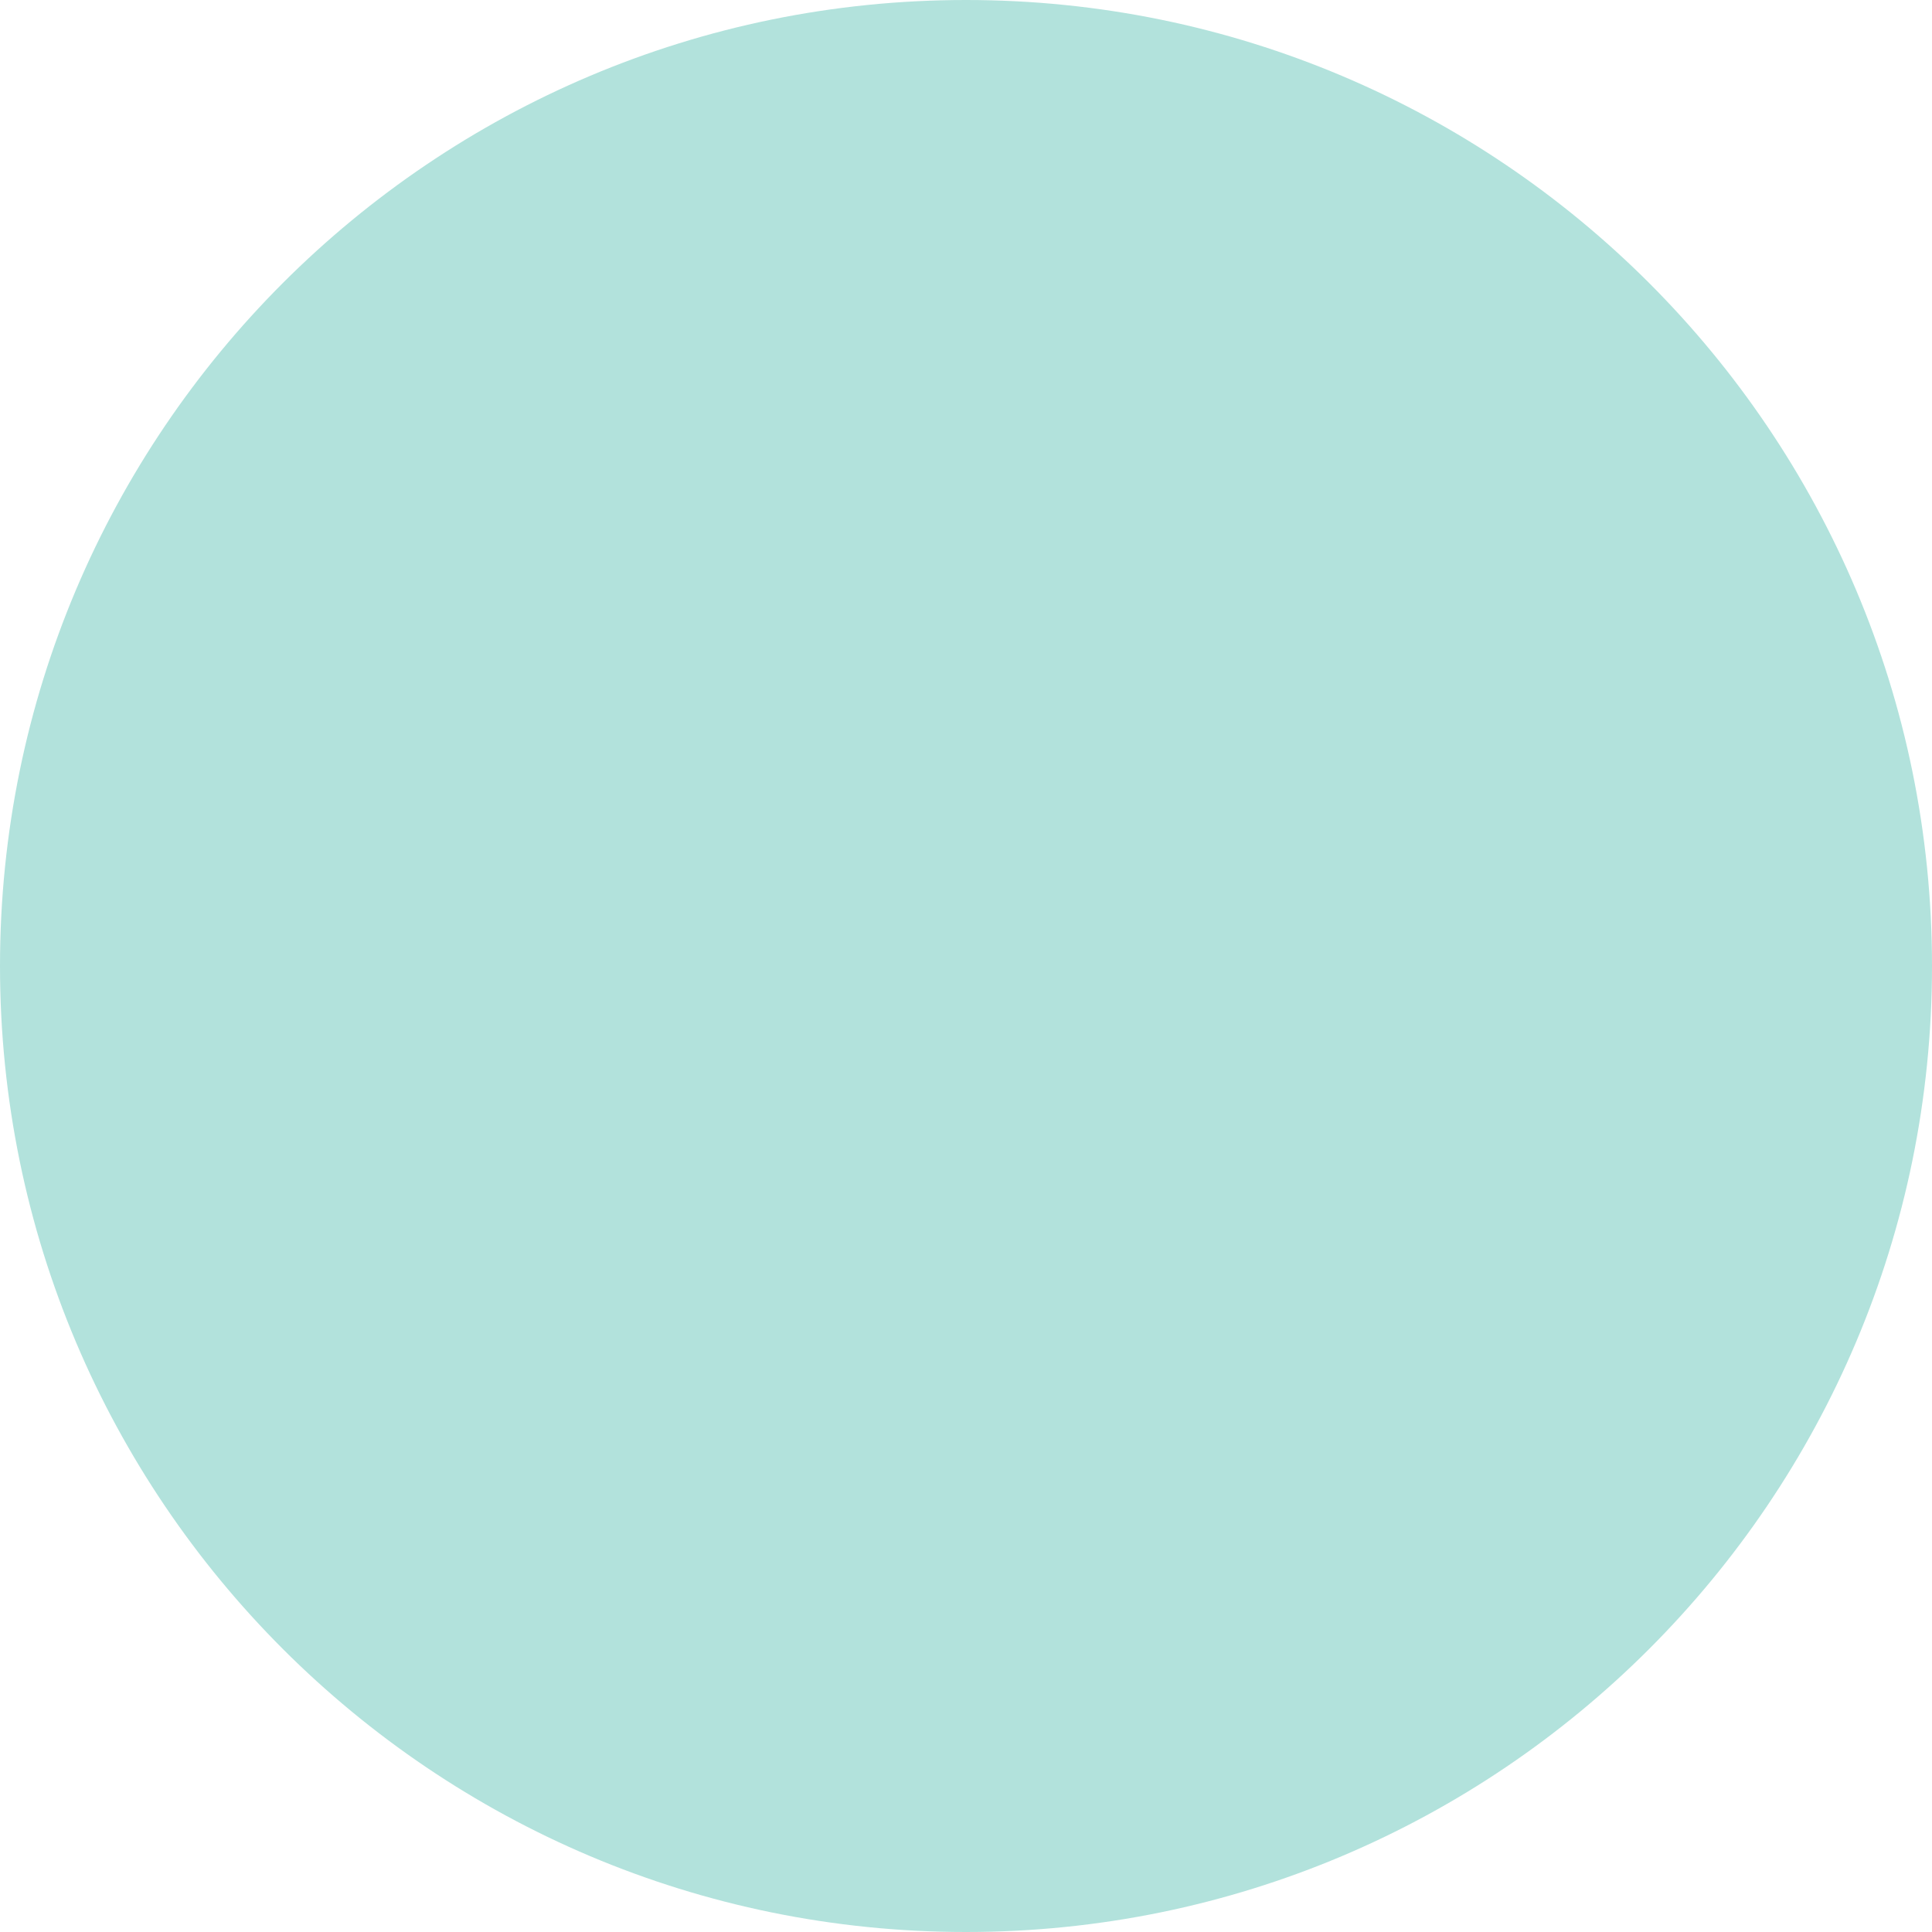
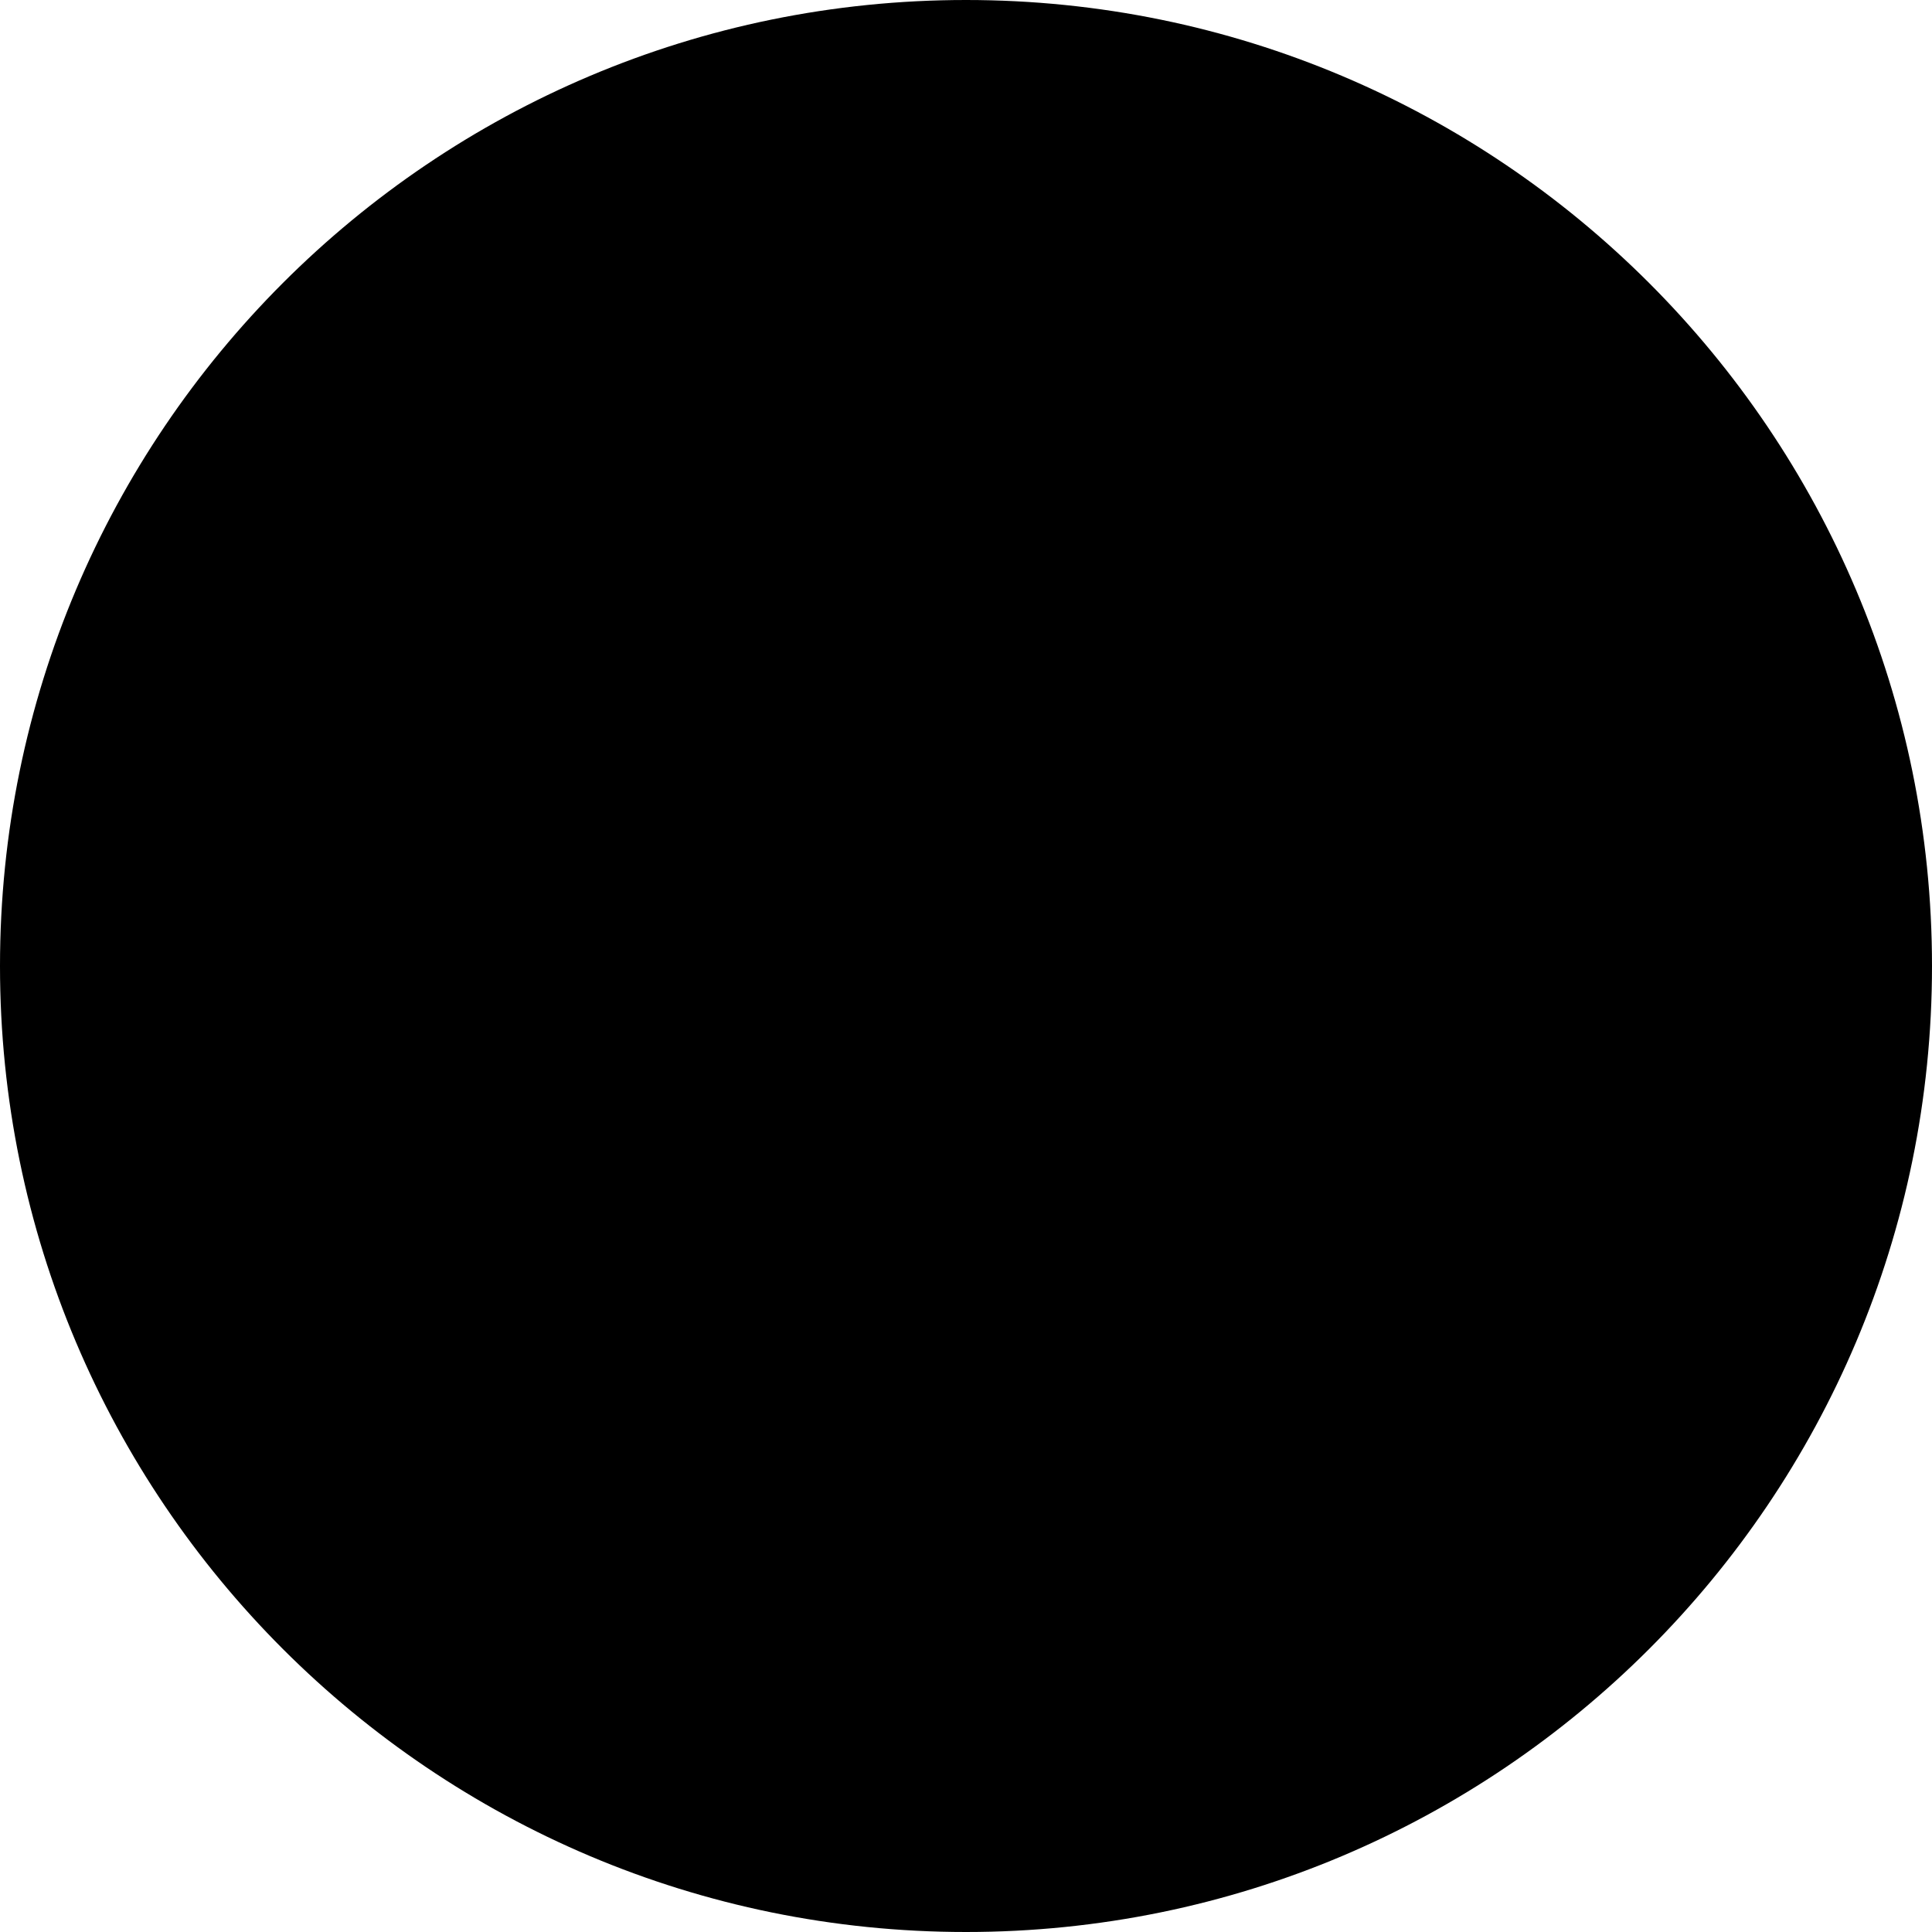
<svg xmlns="http://www.w3.org/2000/svg" preserveAspectRatio="xMidYMid" width="20" height="20" viewBox="0 0 20 20">
  <defs>
    <style>
      .cls-1 {
-         fill: #b2e2dc;
+         fill: $color-light-blue-grey;
      }
    </style>
  </defs>
  <circle cx="10" cy="10" r="10" class="cls-1" />
</svg>
